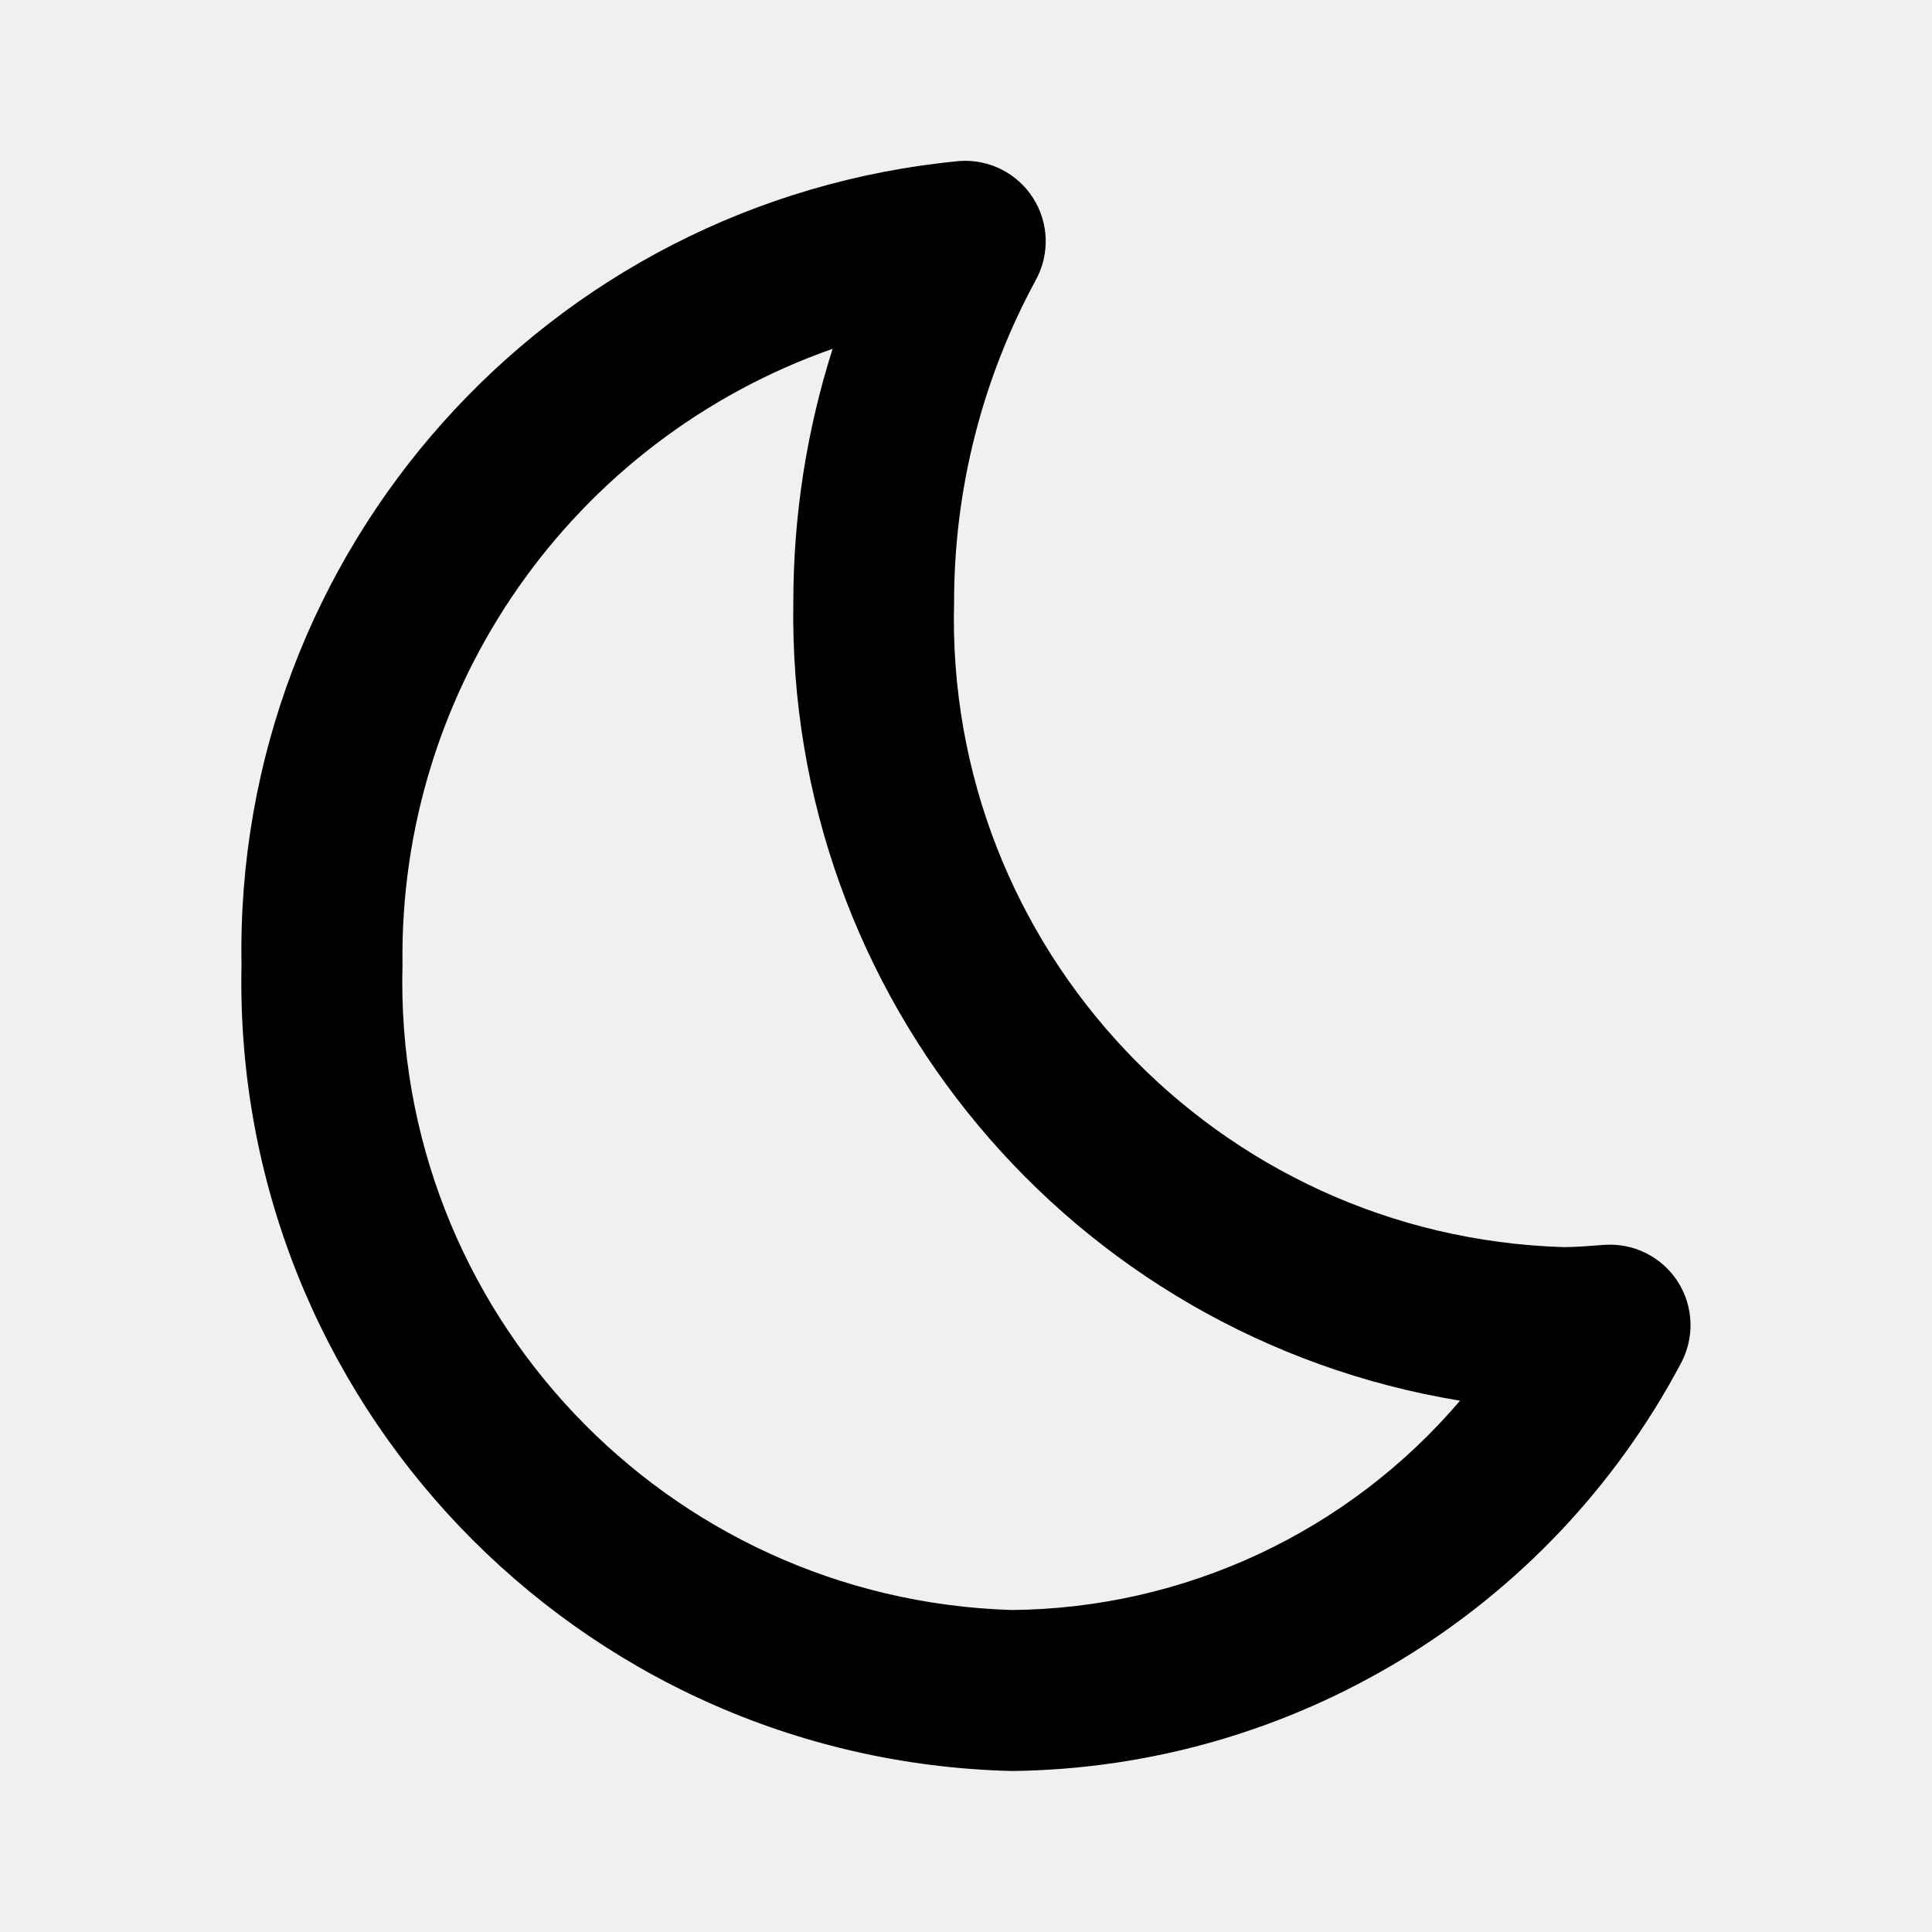
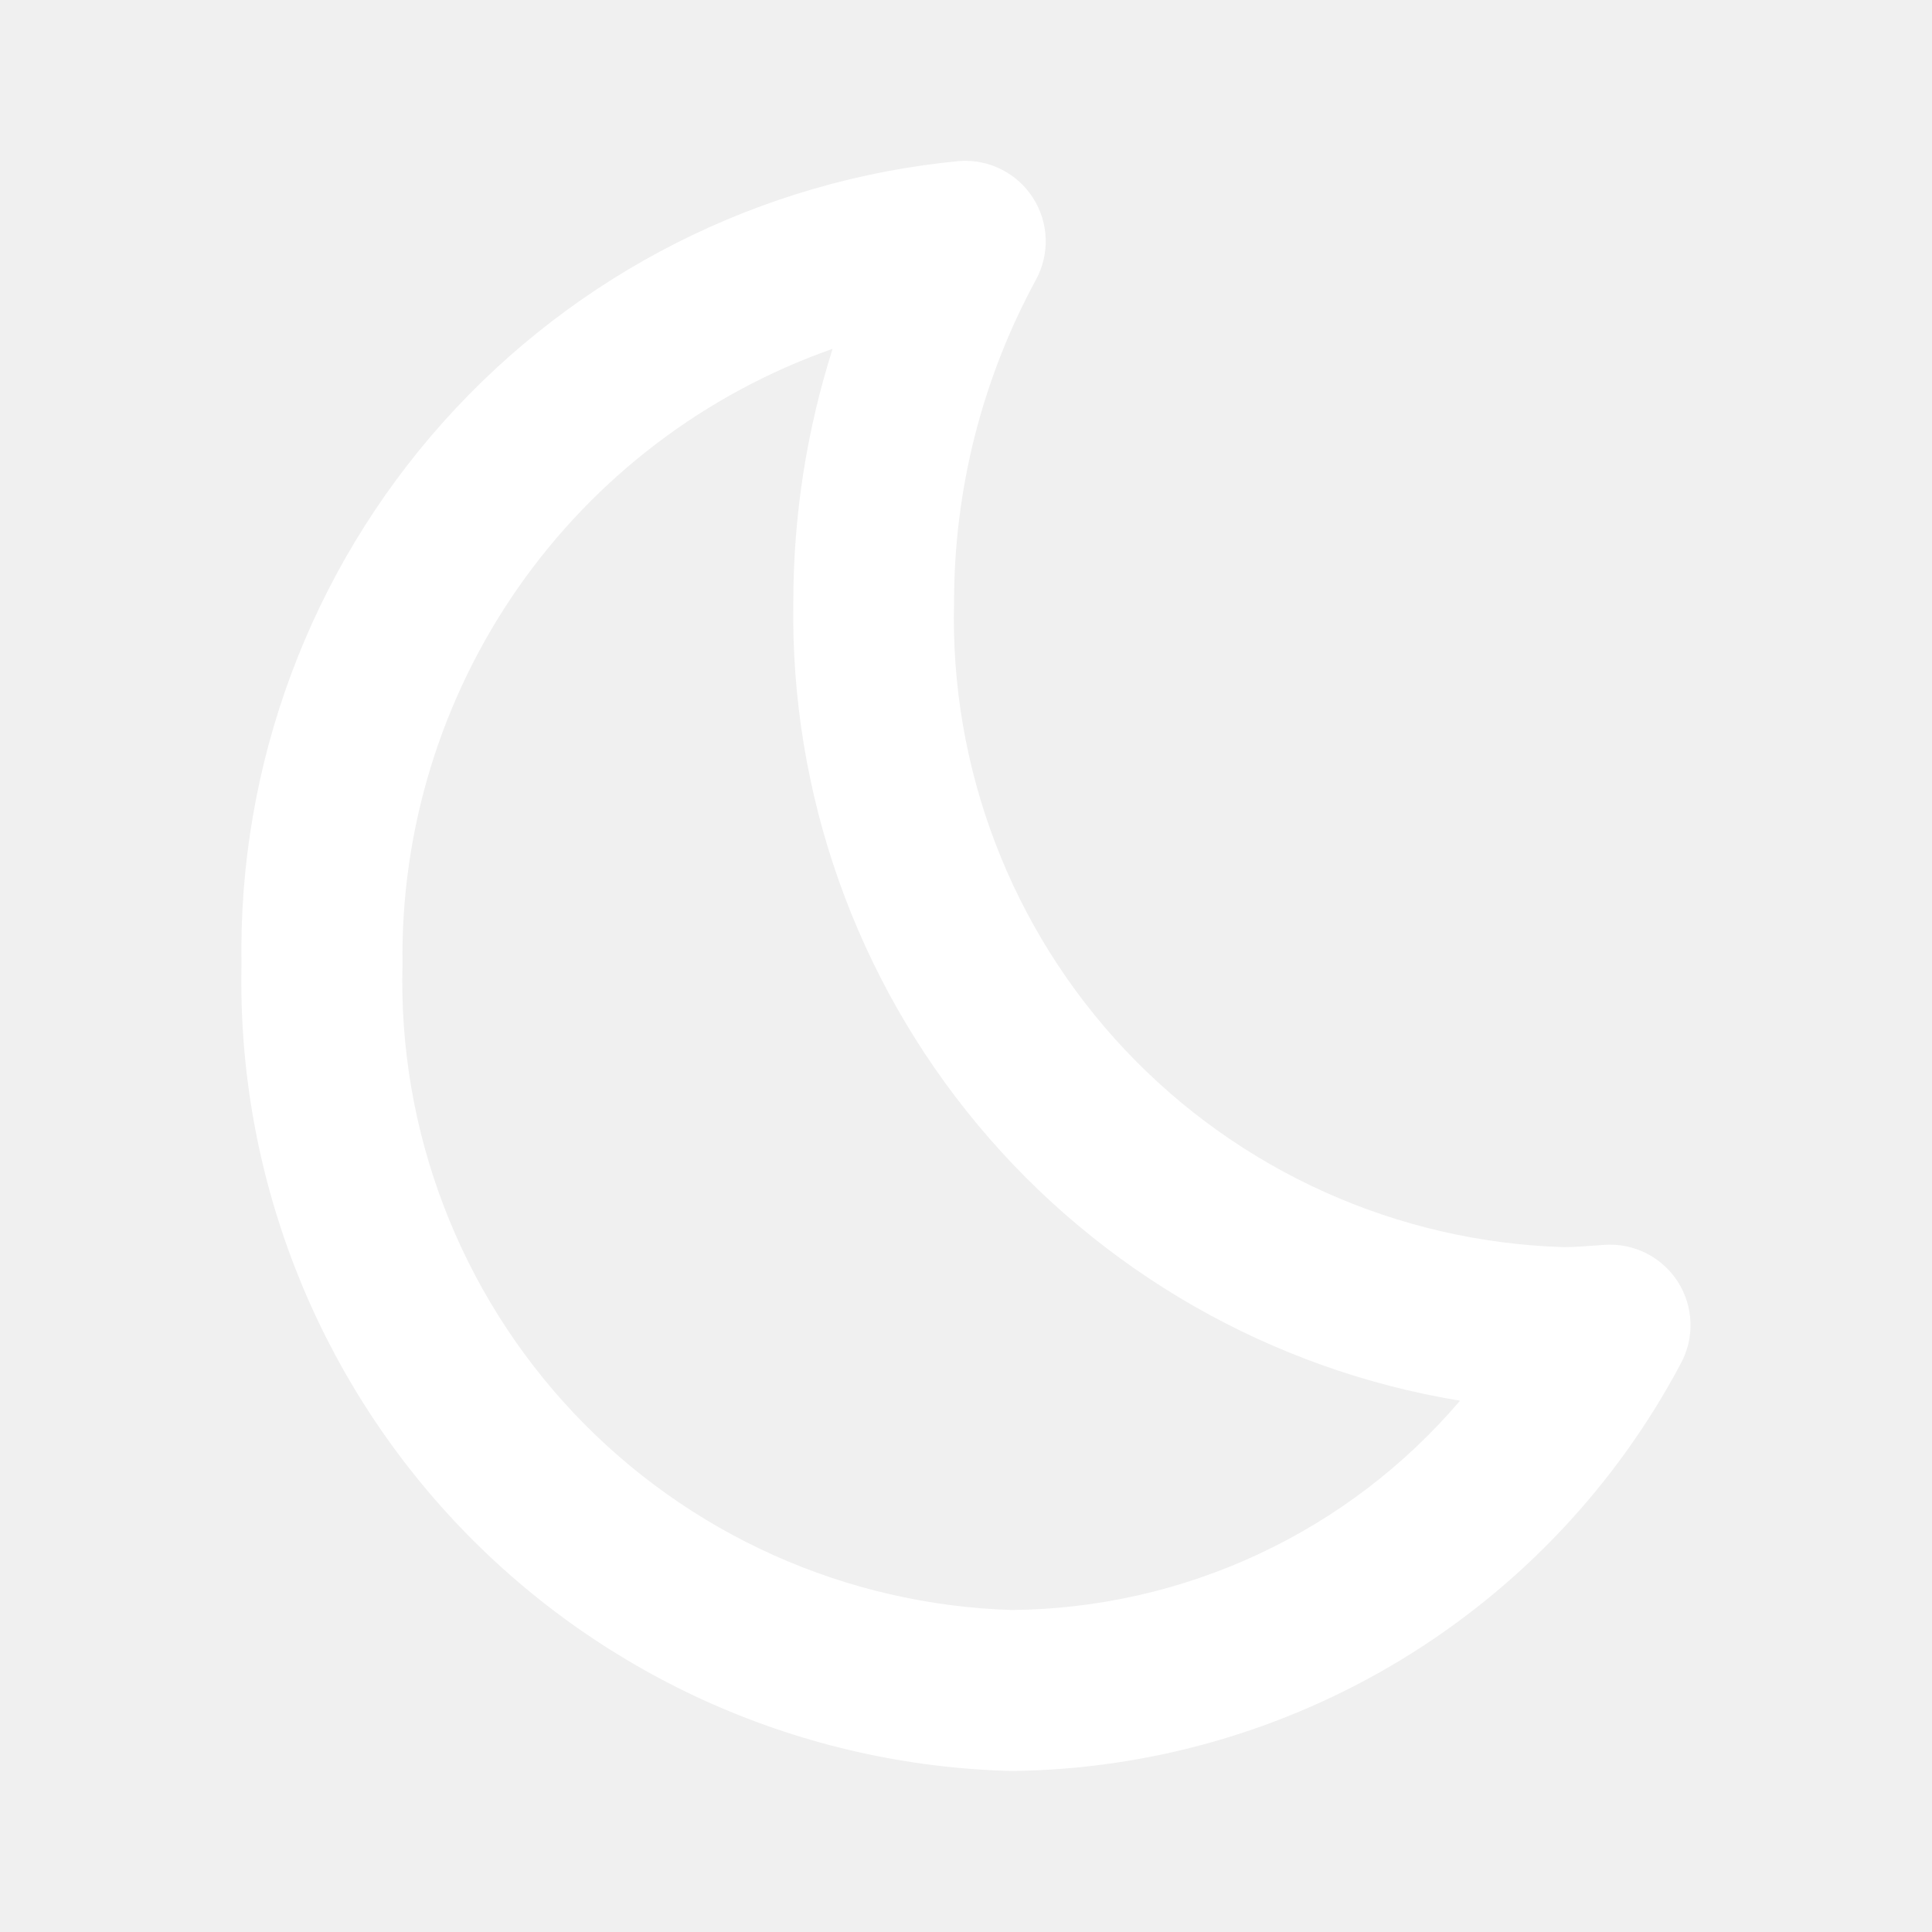
- <svg xmlns="http://www.w3.org/2000/svg" fill="#000000" width="128" height="128" viewBox="0 0 24 24">
-   <path d="M3,11.985A9.811,9.811,0,0,0,12.569,22a9.528,9.528,0,0,0,8.309-5.059,1,1,0,0,0-.947-1.477l-.11.008c-.131.01-.263.02-.4.02a7.811,7.811,0,0,1-7.569-8.015,8.378,8.378,0,0,1,1.016-4A1,1,0,0,0,11.923,2,9.855,9.855,0,0,0,3,11.985Zm7.343-7.652a10.382,10.382,0,0,0-.488,3.144A9.89,9.89,0,0,0,18.137,17.4,7.4,7.4,0,0,1,12.569,20,7.811,7.811,0,0,1,5,11.985,7.992,7.992,0,0,1,10.343,4.333Z" />
+ <svg xmlns="http://www.w3.org/2000/svg" width="64" height="64" viewBox="0 0 64 64" fill="none">
+   <path d="M8 31.96C7.854 38.882 10.458 45.58 15.241 50.586C20.024 55.591 26.596 58.497 33.517 58.666C38.082 58.616 42.548 57.336 46.447 54.962C50.346 52.588 53.534 49.208 55.675 45.176C55.904 44.756 56.016 44.282 55.999 43.804C55.983 43.326 55.837 42.861 55.579 42.458C55.321 42.055 54.959 41.729 54.532 41.515C54.104 41.3 53.627 41.204 53.149 41.237L52.856 41.258C52.507 41.285 52.155 41.312 51.789 41.312C46.282 41.143 41.066 38.799 37.283 34.794C33.501 30.788 31.459 25.446 31.605 19.939C31.605 16.213 32.536 12.546 34.315 9.272C34.544 8.852 34.656 8.379 34.639 7.901C34.623 7.424 34.478 6.959 34.22 6.557C33.963 6.154 33.602 5.828 33.175 5.613C32.748 5.398 32.272 5.301 31.795 5.333C25.204 5.958 19.092 9.048 14.68 13.984C10.269 18.921 7.883 25.34 8 31.96ZM27.581 11.555C26.719 14.266 26.28 17.094 26.28 19.939C26.175 26.265 28.348 32.418 32.402 37.276C36.456 42.134 42.122 45.372 48.365 46.4C46.532 48.552 44.257 50.285 41.695 51.481C39.133 52.677 36.344 53.309 33.517 53.333C28.01 53.164 22.794 50.821 19.011 46.815C15.229 42.809 13.187 37.468 13.333 31.96C13.271 27.495 14.613 23.123 17.169 19.461C19.726 15.8 23.368 13.034 27.581 11.555Z" fill="white" />
</svg>
